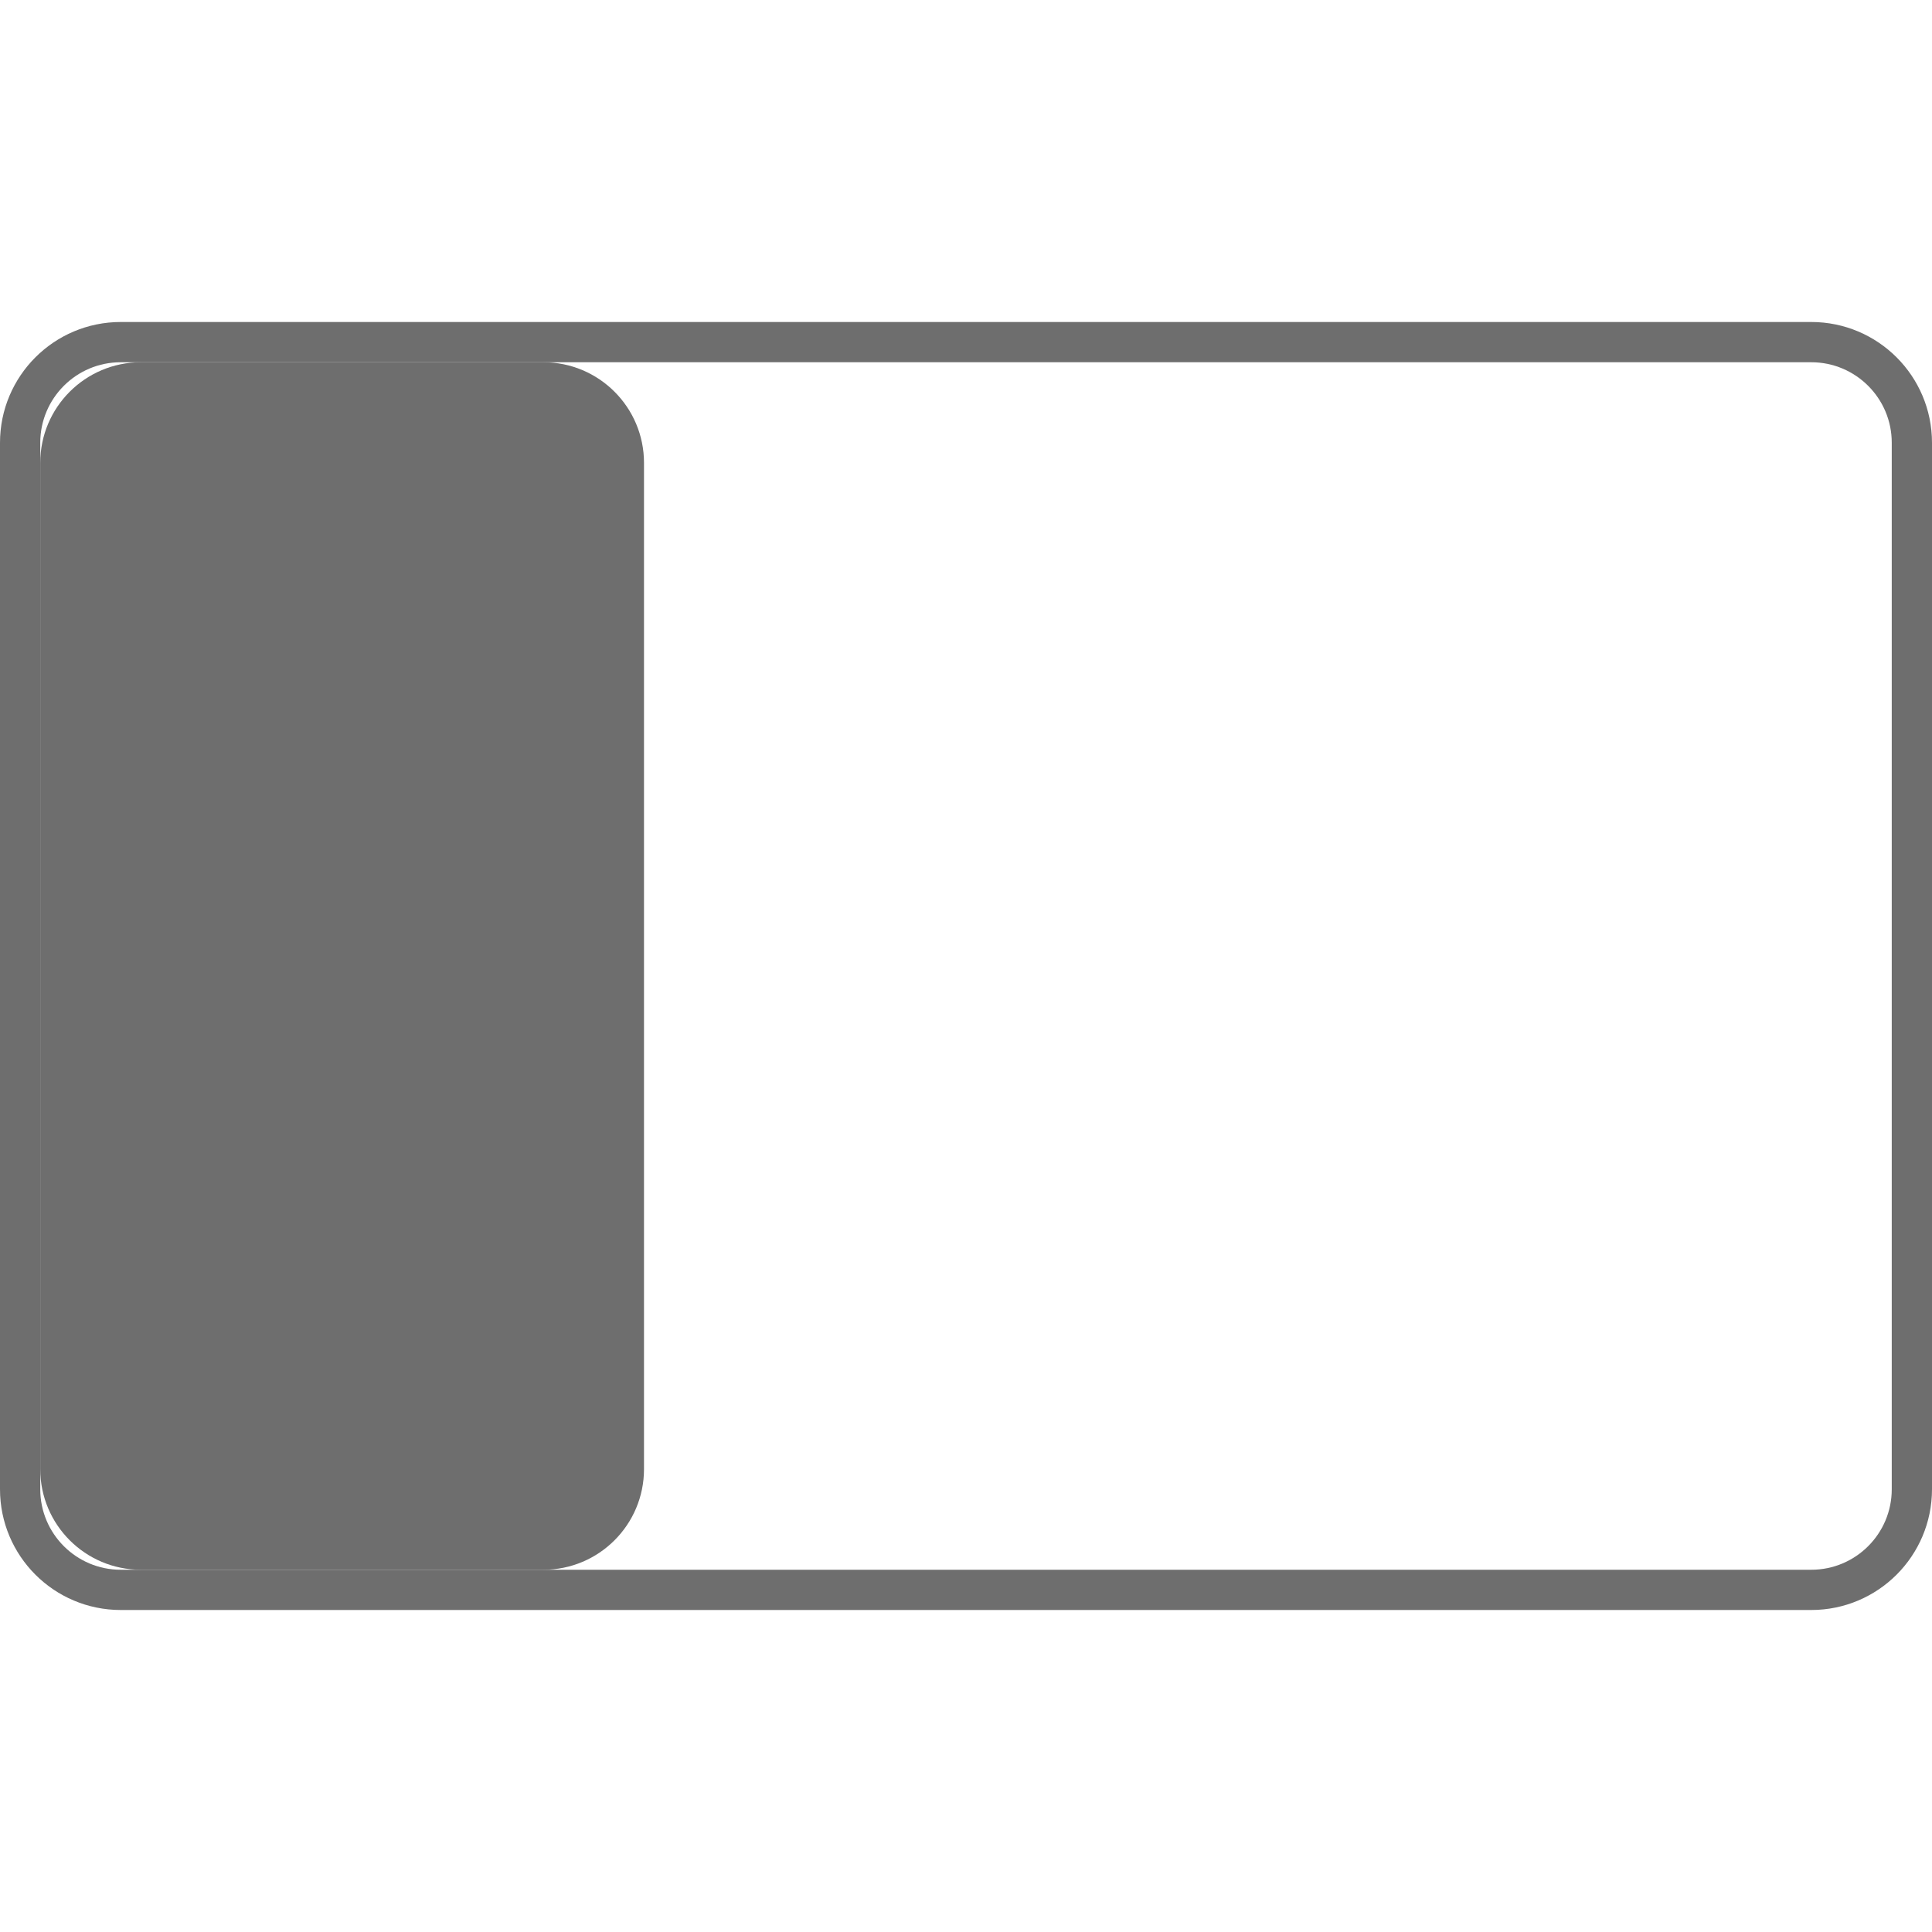
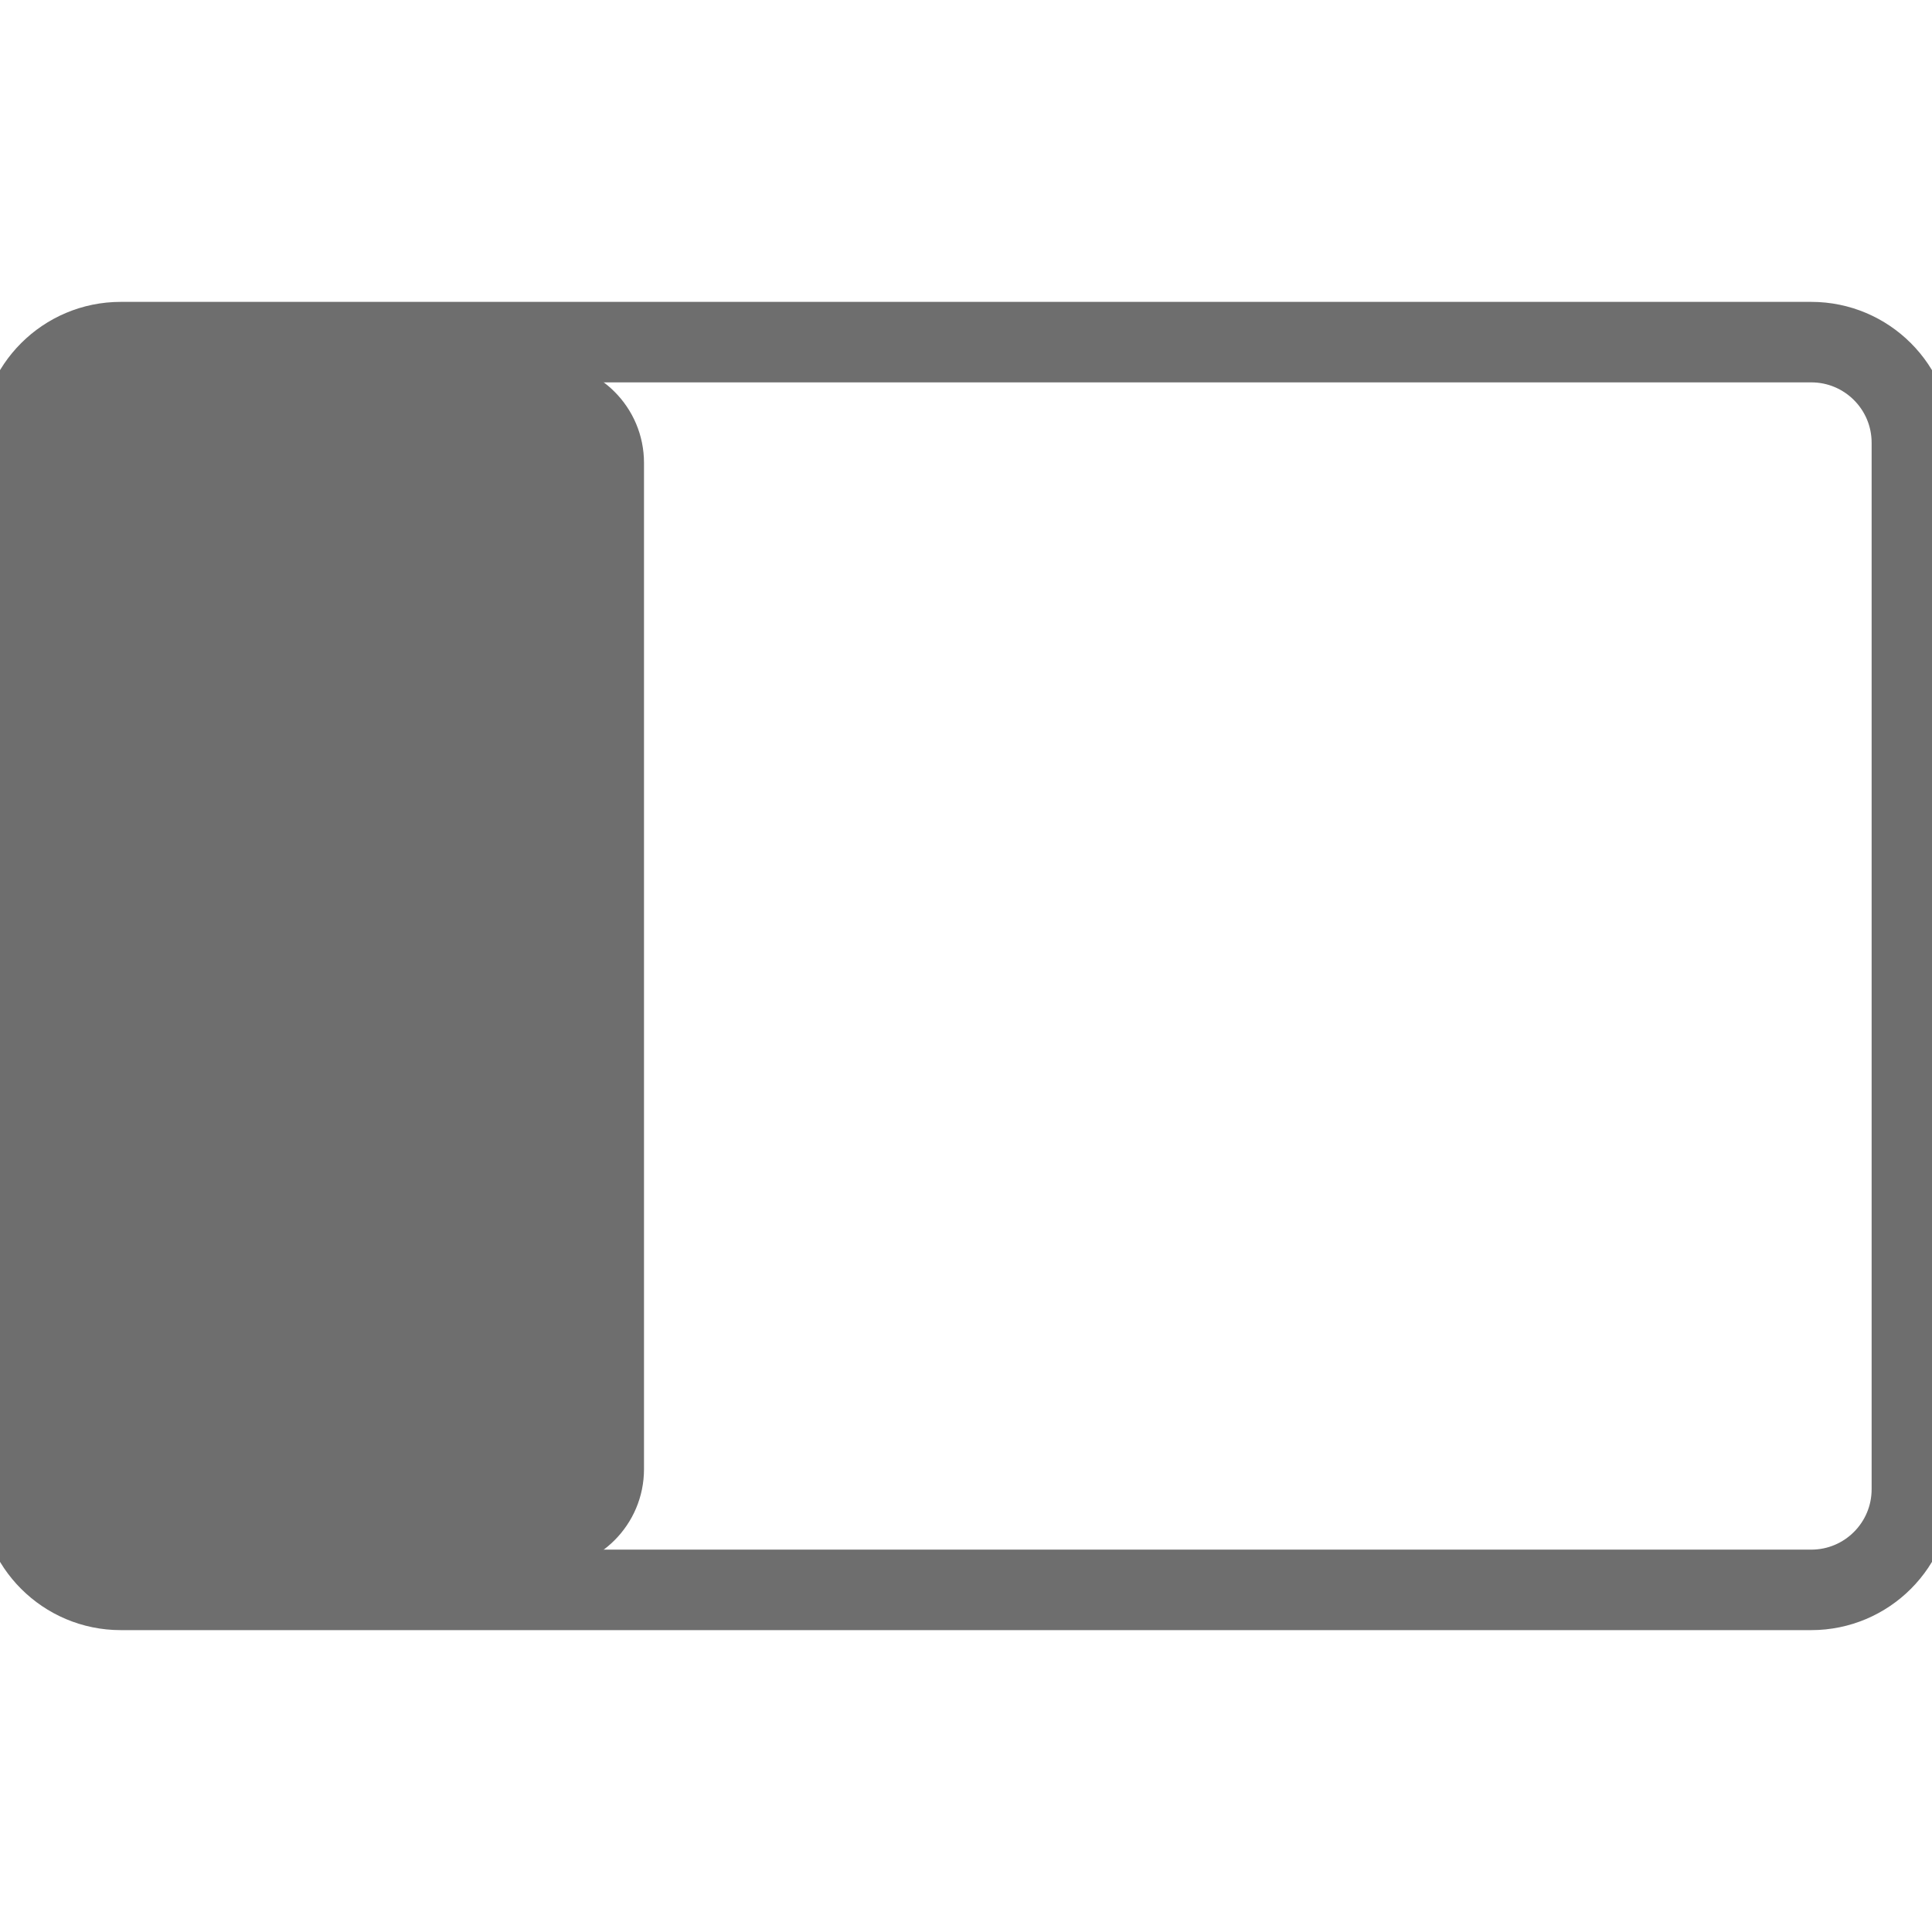
<svg xmlns="http://www.w3.org/2000/svg" version="1.0" width="16" height="16" viewBox="0 0 192 128">
-   <rect id="screen" stroke="#6E6E6E" stroke-width="4" fill="none" x="2" y="2" rx="10" width="188" height="124" />
+   <rect id="screen" stroke="#6E6E6E" stroke-width="8" fill="none" x="2" y="2" rx="10" width="188" height="124" />
  <rect id="first-third" x="4" y="4" width="60" height="120" rx="10" fill="#6E6E6E" />
</svg>
